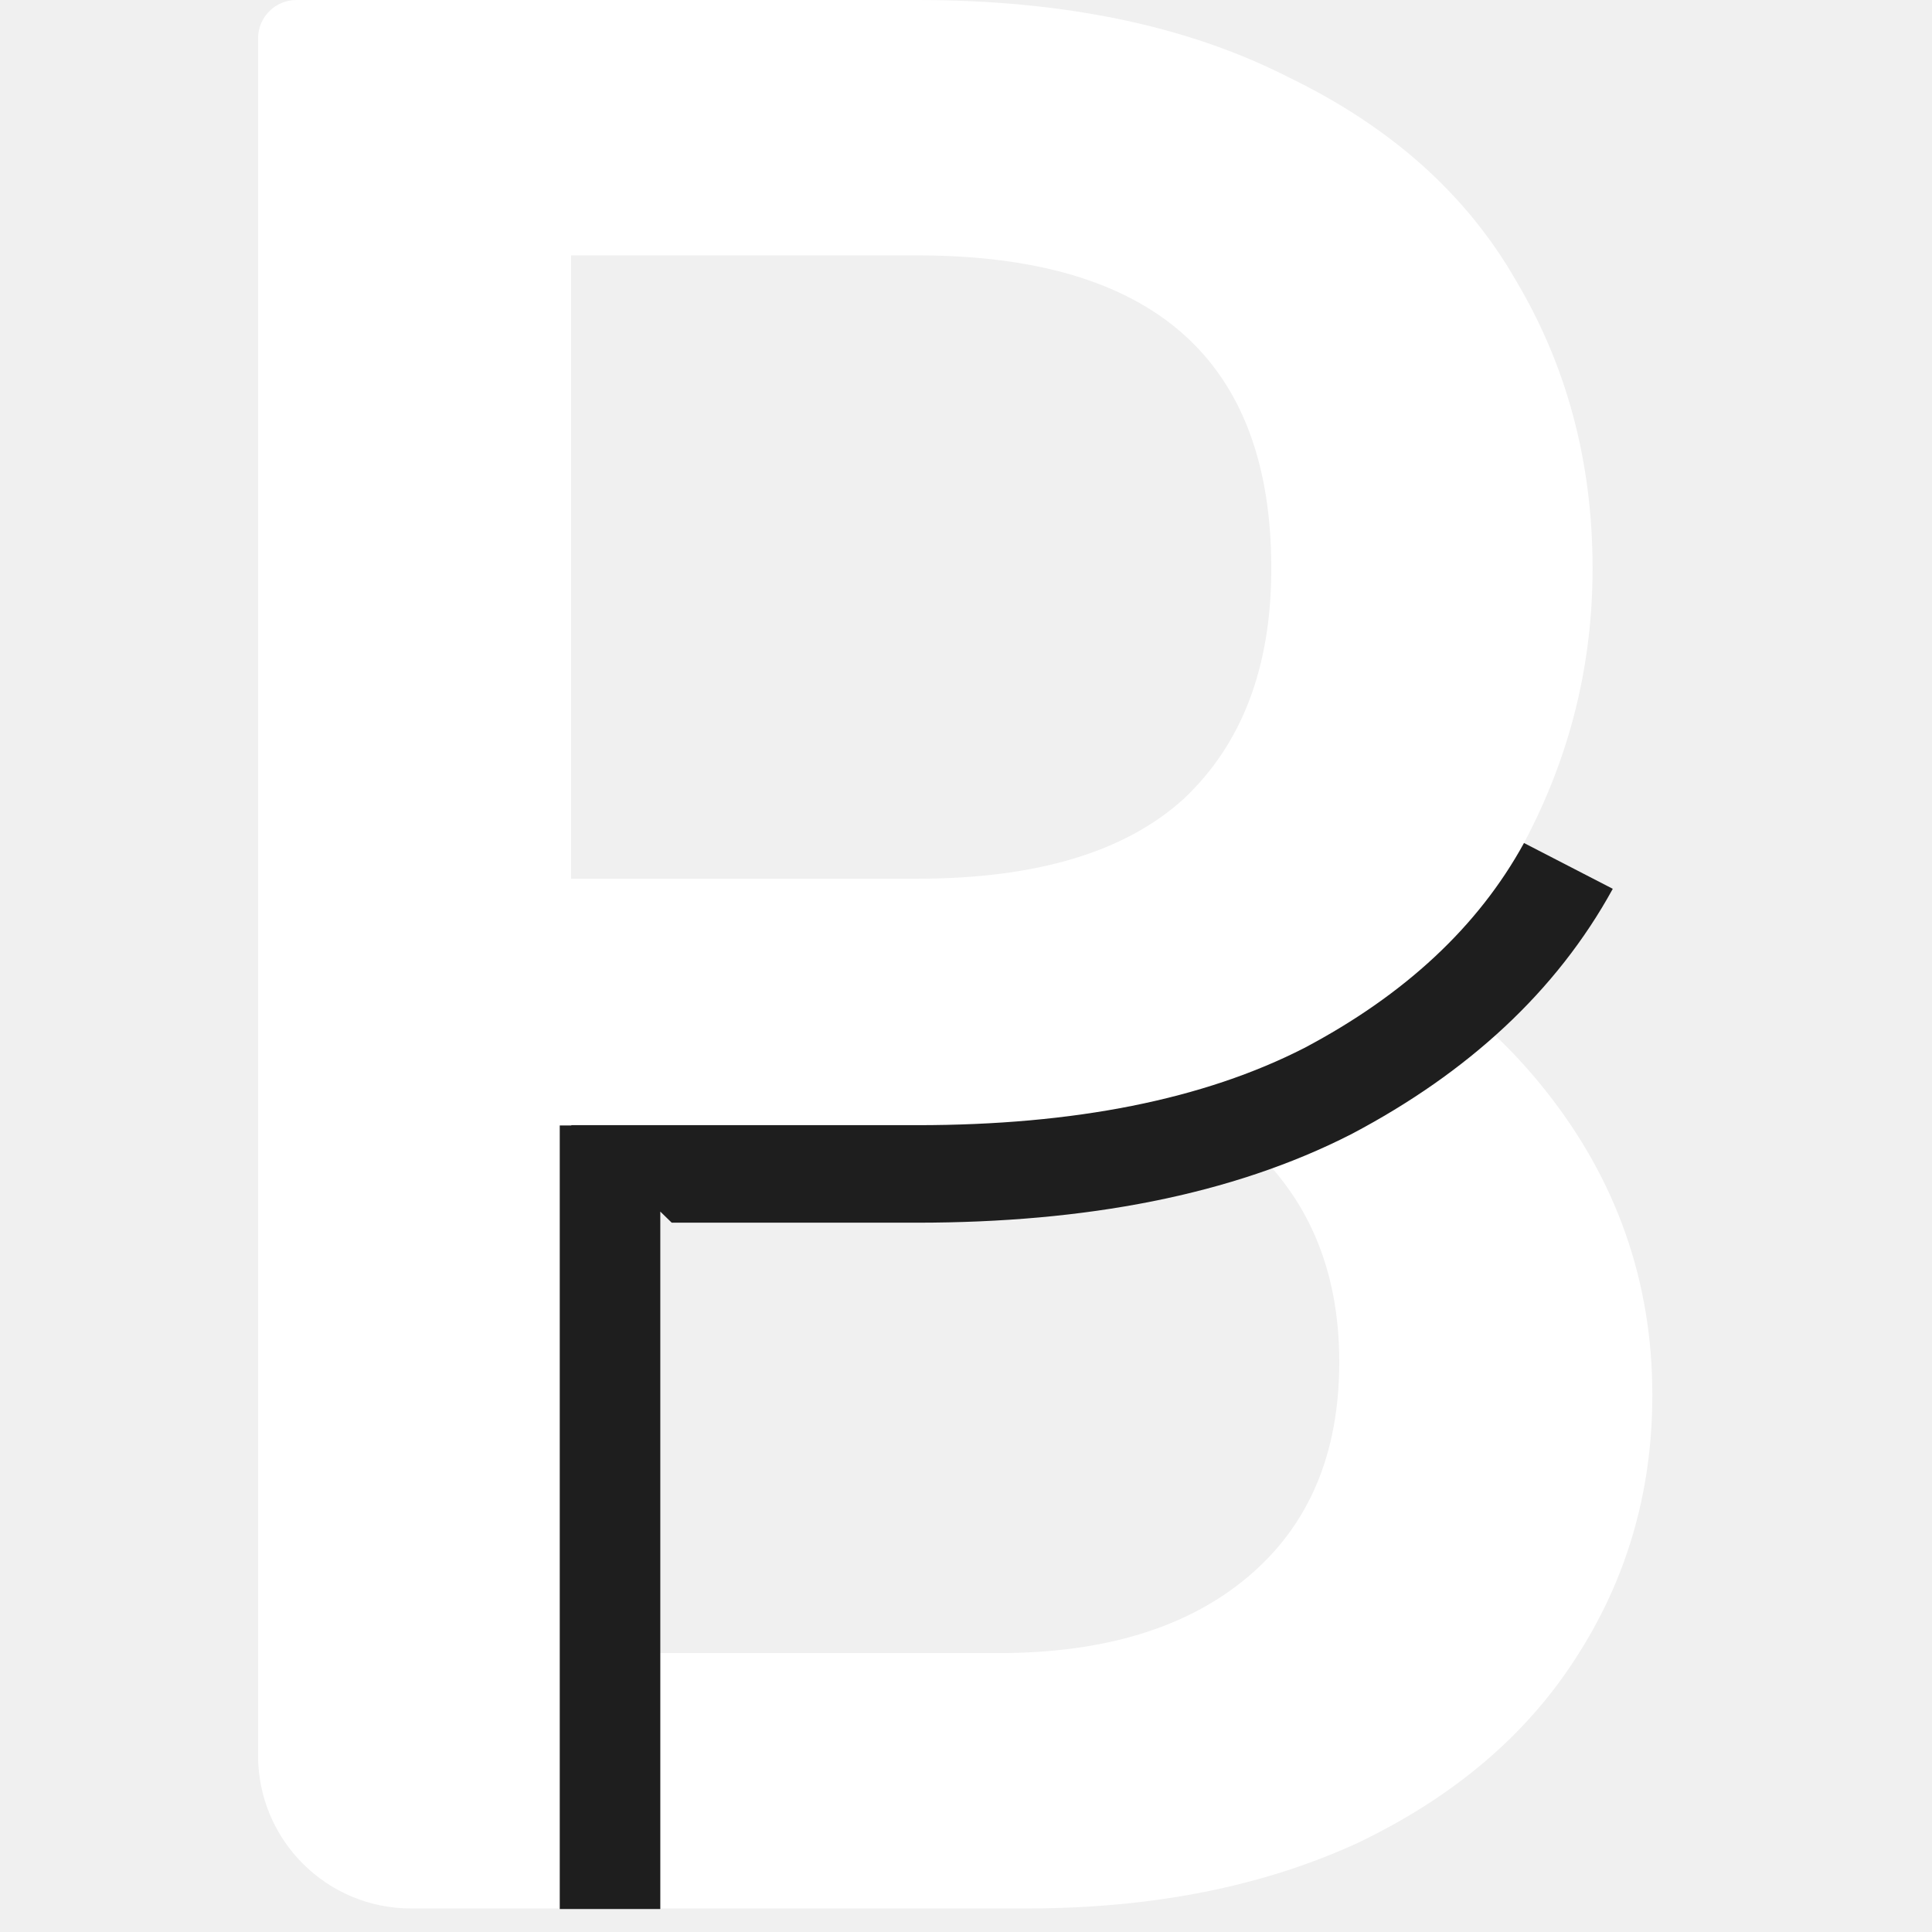
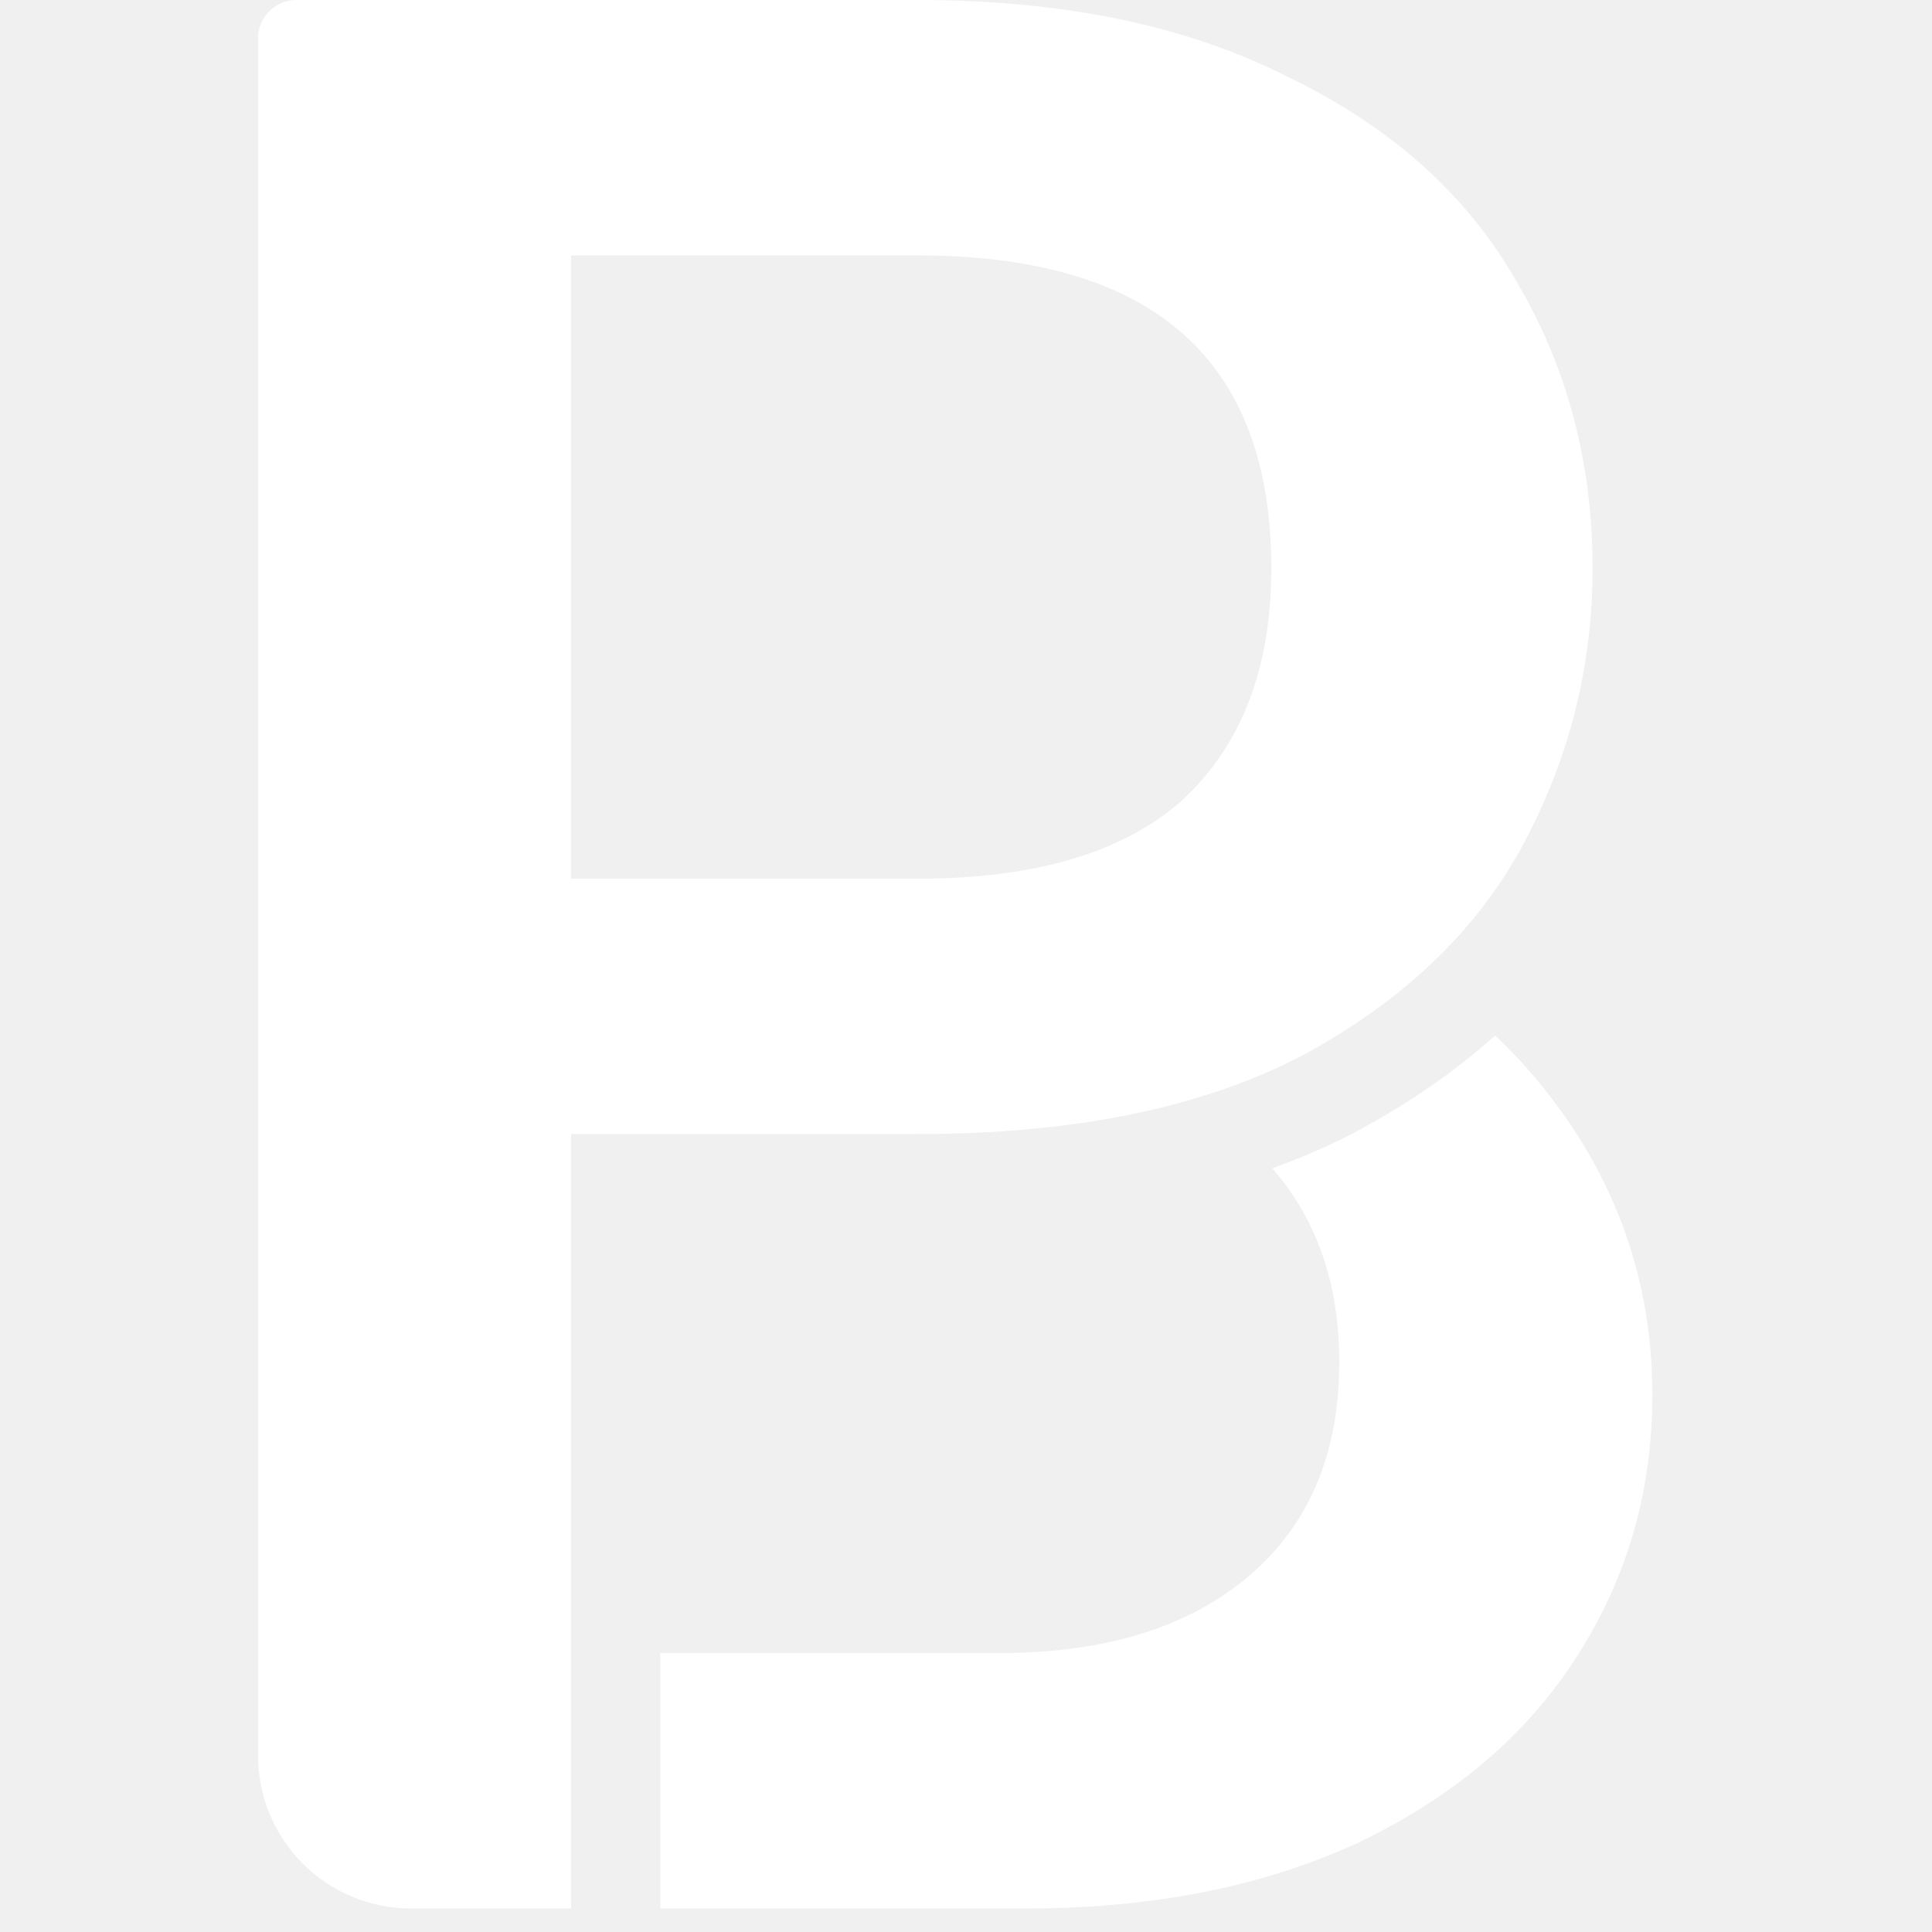
- <svg xmlns="http://www.w3.org/2000/svg" width="44" height="44" viewBox="0 0 44 44" fill="none">
-   <path d="M35.192 24.828C33.566 22.785 31.585 21.555 29.251 21.138L22.497 24.077C24.915 24.077 26.853 24.703 28.313 25.953C29.772 27.204 30.501 28.893 30.501 31.019C30.501 33.104 29.814 34.73 28.438 35.897C27.062 37.064 25.165 37.648 22.747 37.648H12.748V43.464H23.372C26.249 43.464 28.771 42.964 30.939 41.963C33.107 40.921 34.754 39.524 35.88 37.773C37.047 35.98 37.631 33.979 37.631 31.77C37.631 29.185 36.818 26.871 35.192 24.828Z" fill="white" />
-   <path d="M36.27 12.945C36.27 15.155 35.749 17.24 34.707 19.199C33.664 21.159 31.997 22.764 29.704 24.015C27.411 25.224 24.471 25.828 20.886 25.828H13.006L13.006 43.464H9.36C7.436 43.464 5.877 41.904 5.877 39.98L5.877 0.874C5.877 0.391 6.268 0 6.751 0L20.886 0C24.221 0 27.035 0.584 29.329 1.751C31.663 2.877 33.394 4.419 34.519 6.379C35.687 8.338 36.27 10.527 36.27 12.945ZM20.886 20.012C23.596 20.012 25.618 19.408 26.952 18.199C28.286 16.948 28.953 15.197 28.953 12.945C28.953 8.193 26.264 5.816 20.886 5.816L13.006 5.816V20.012H20.886Z" fill="white" />
-   <path d="M36.73 20.242C35.443 22.589 33.417 24.433 30.802 25.816L30.788 25.824L30.773 25.831C28.049 27.223 24.71 27.845 20.888 27.846H15.298L15.038 27.593L15.038 43.477H12.748L12.748 25.631H13.014L13.008 25.625H20.888C24.473 25.625 27.412 25.039 29.705 23.867C31.998 22.654 33.666 21.099 34.708 19.199L36.73 20.242Z" fill="#1E1E1E" />
+ <svg xmlns="http://www.w3.org/2000/svg" width="100%" height="100%" viewBox="0 0 44 44" version="1.1" xml:space="preserve" style="fill-rule:evenodd;clip-rule:evenodd;stroke-linejoin:round;stroke-miterlimit:2;">
+   <path d="M34.052,23.584C34.45,23.958 34.83,24.373 35.192,24.828C36.818,26.871 37.631,29.185 37.631,31.77C37.631,33.979 37.047,35.98 35.88,37.773C34.754,39.524 33.107,40.921 30.939,41.963C28.771,42.964 26.249,43.464 23.372,43.464L15.038,43.464L15.038,37.648L22.747,37.648C25.165,37.648 27.062,37.064 28.438,35.897C29.814,34.73 30.501,33.104 30.501,31.019C30.501,29.243 29.993,27.773 28.975,26.608C29.601,26.382 30.201,26.124 30.773,25.831L30.788,25.824L30.802,25.816C32.018,25.173 33.106,24.43 34.052,23.584Z" style="fill:white;" />
+   <path d="M36.27,12.945C36.27,15.155 35.749,17.24 34.707,19.199C33.664,21.159 31.997,22.764 29.704,24.015C27.411,25.224 24.471,25.828 20.886,25.828L13.006,25.828L13.006,43.464L9.36,43.464C7.436,43.464 5.877,41.904 5.877,39.98L5.877,0.874C5.877,0.391 6.268,0 6.751,0L20.886,0C24.221,0 27.035,0.584 29.329,1.751C31.663,2.877 33.394,4.419 34.519,6.379C35.687,8.338 36.27,10.527 36.27,12.945ZM20.886,20.012C23.596,20.012 25.618,19.408 26.952,18.199C28.286,16.948 28.953,15.197 28.953,12.945C28.953,8.193 26.264,5.816 20.886,5.816L13.006,5.816L13.006,20.012L20.886,20.012Z" style="fill:white;fill-rule:nonzero;" />
</svg>
